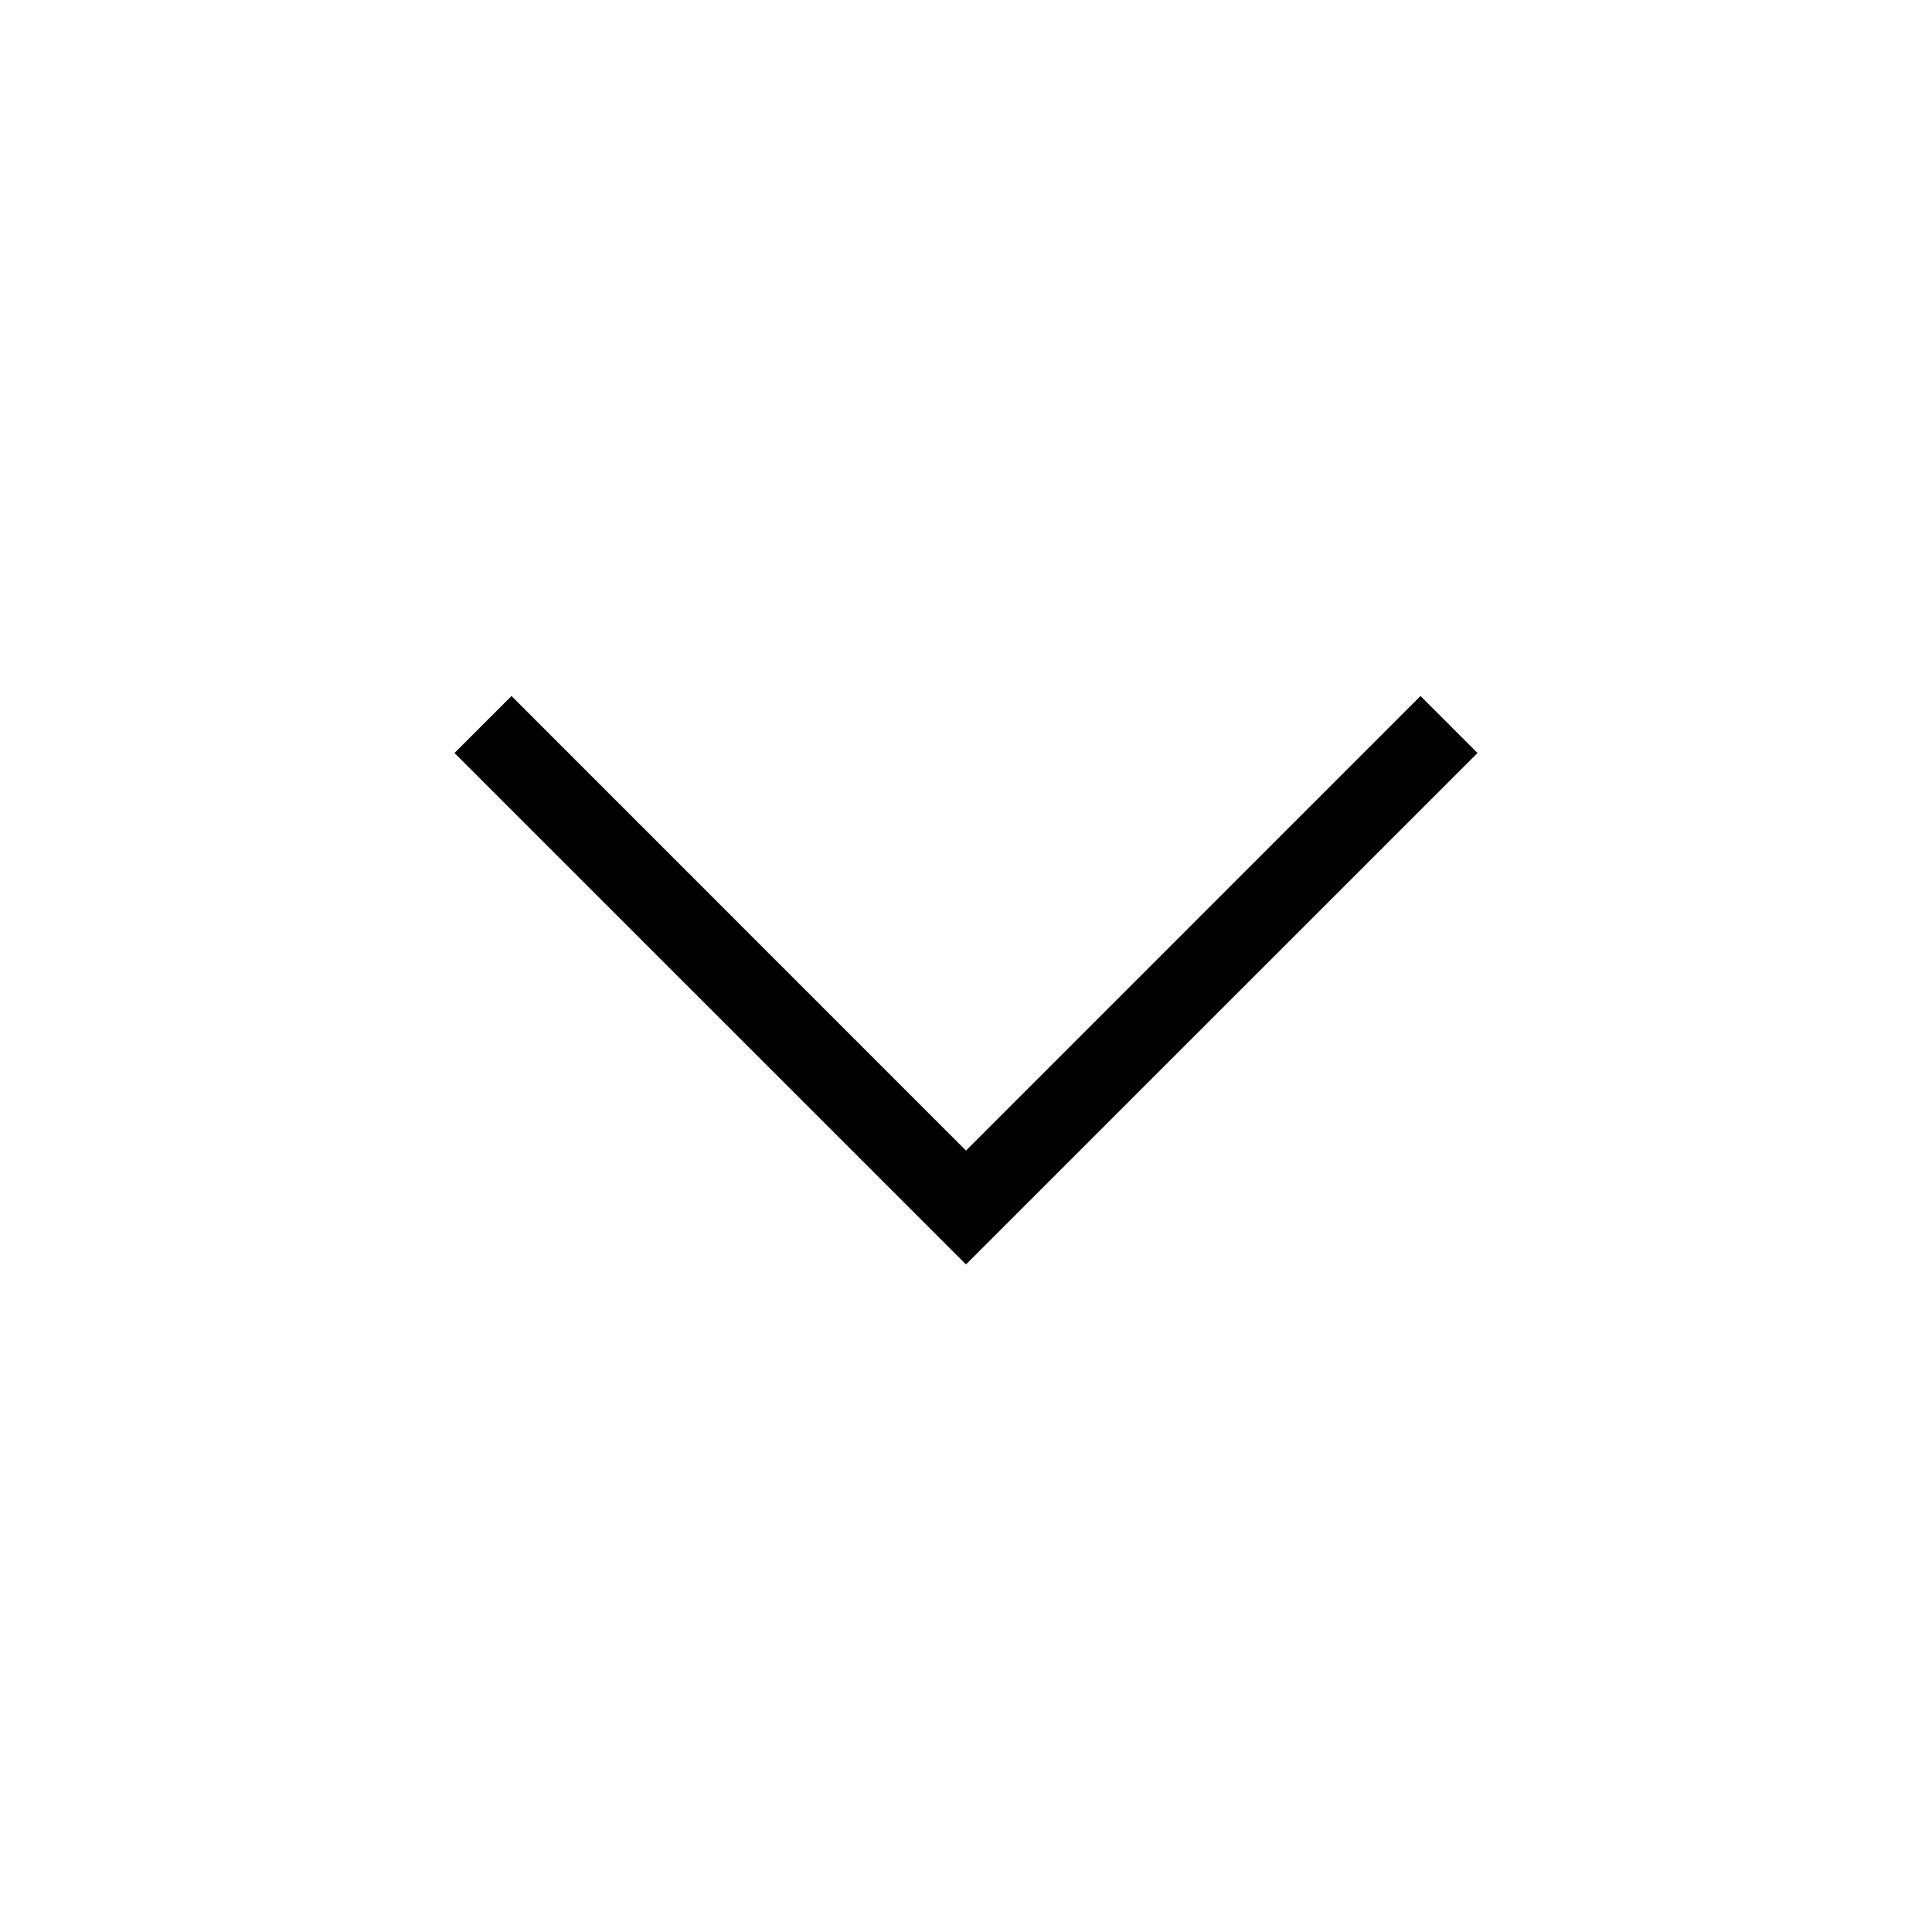
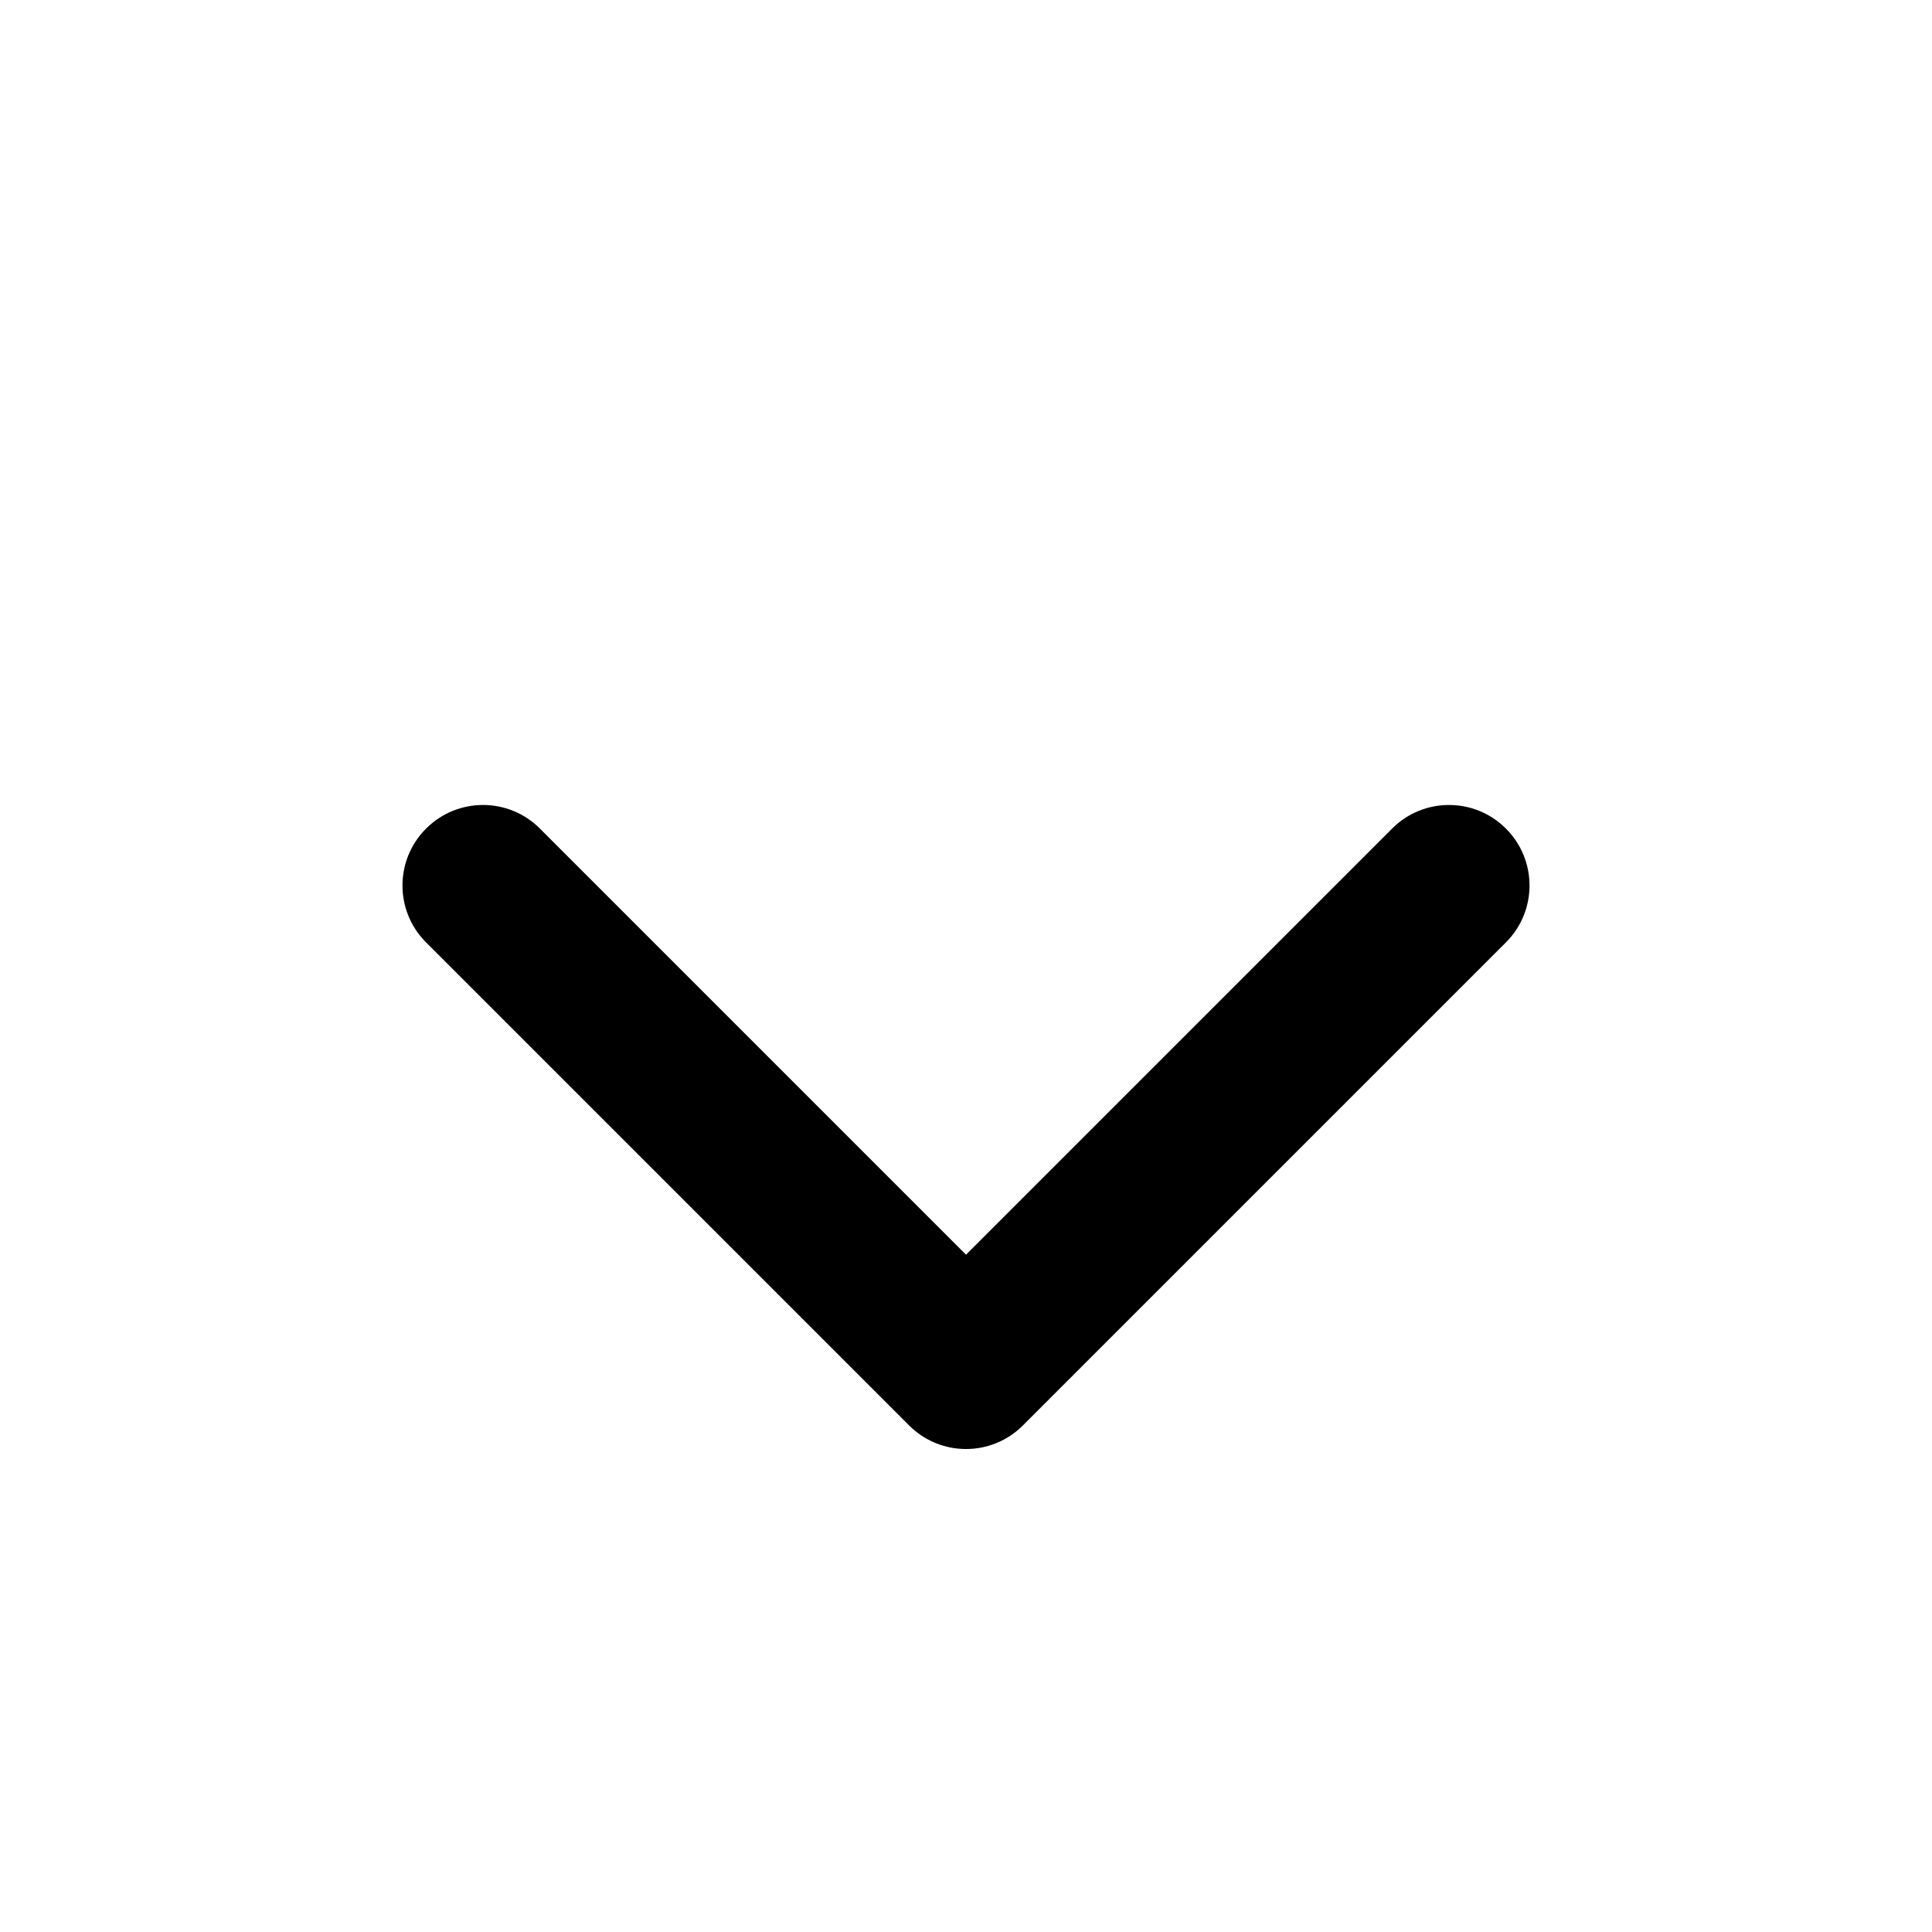
<svg xmlns="http://www.w3.org/2000/svg" width="24" height="24" viewBox="0 0 24 24">
-   <path fill-rule="evenodd" clip-rule="evenodd" d="M12 15.707L5.646 9.354L6.354 8.646L12 14.293L17.646 8.646L18.354 9.354L12 15.707Z" />
+   <path fill-rule="evenodd" clip-rule="evenodd" d="M5.293 10.293C5.683 9.902 6.317 9.902 6.707 10.293L12 15.586L17.293 10.293C17.683 9.902 18.317 9.902 18.707 10.293C19.098 10.683 19.098 11.317 18.707 11.707L12.707 17.707C12.317 18.098 11.683 18.098 11.293 17.707L5.293 11.707C4.902 11.317 4.902 10.683 5.293 10.293Z" />
</svg>
